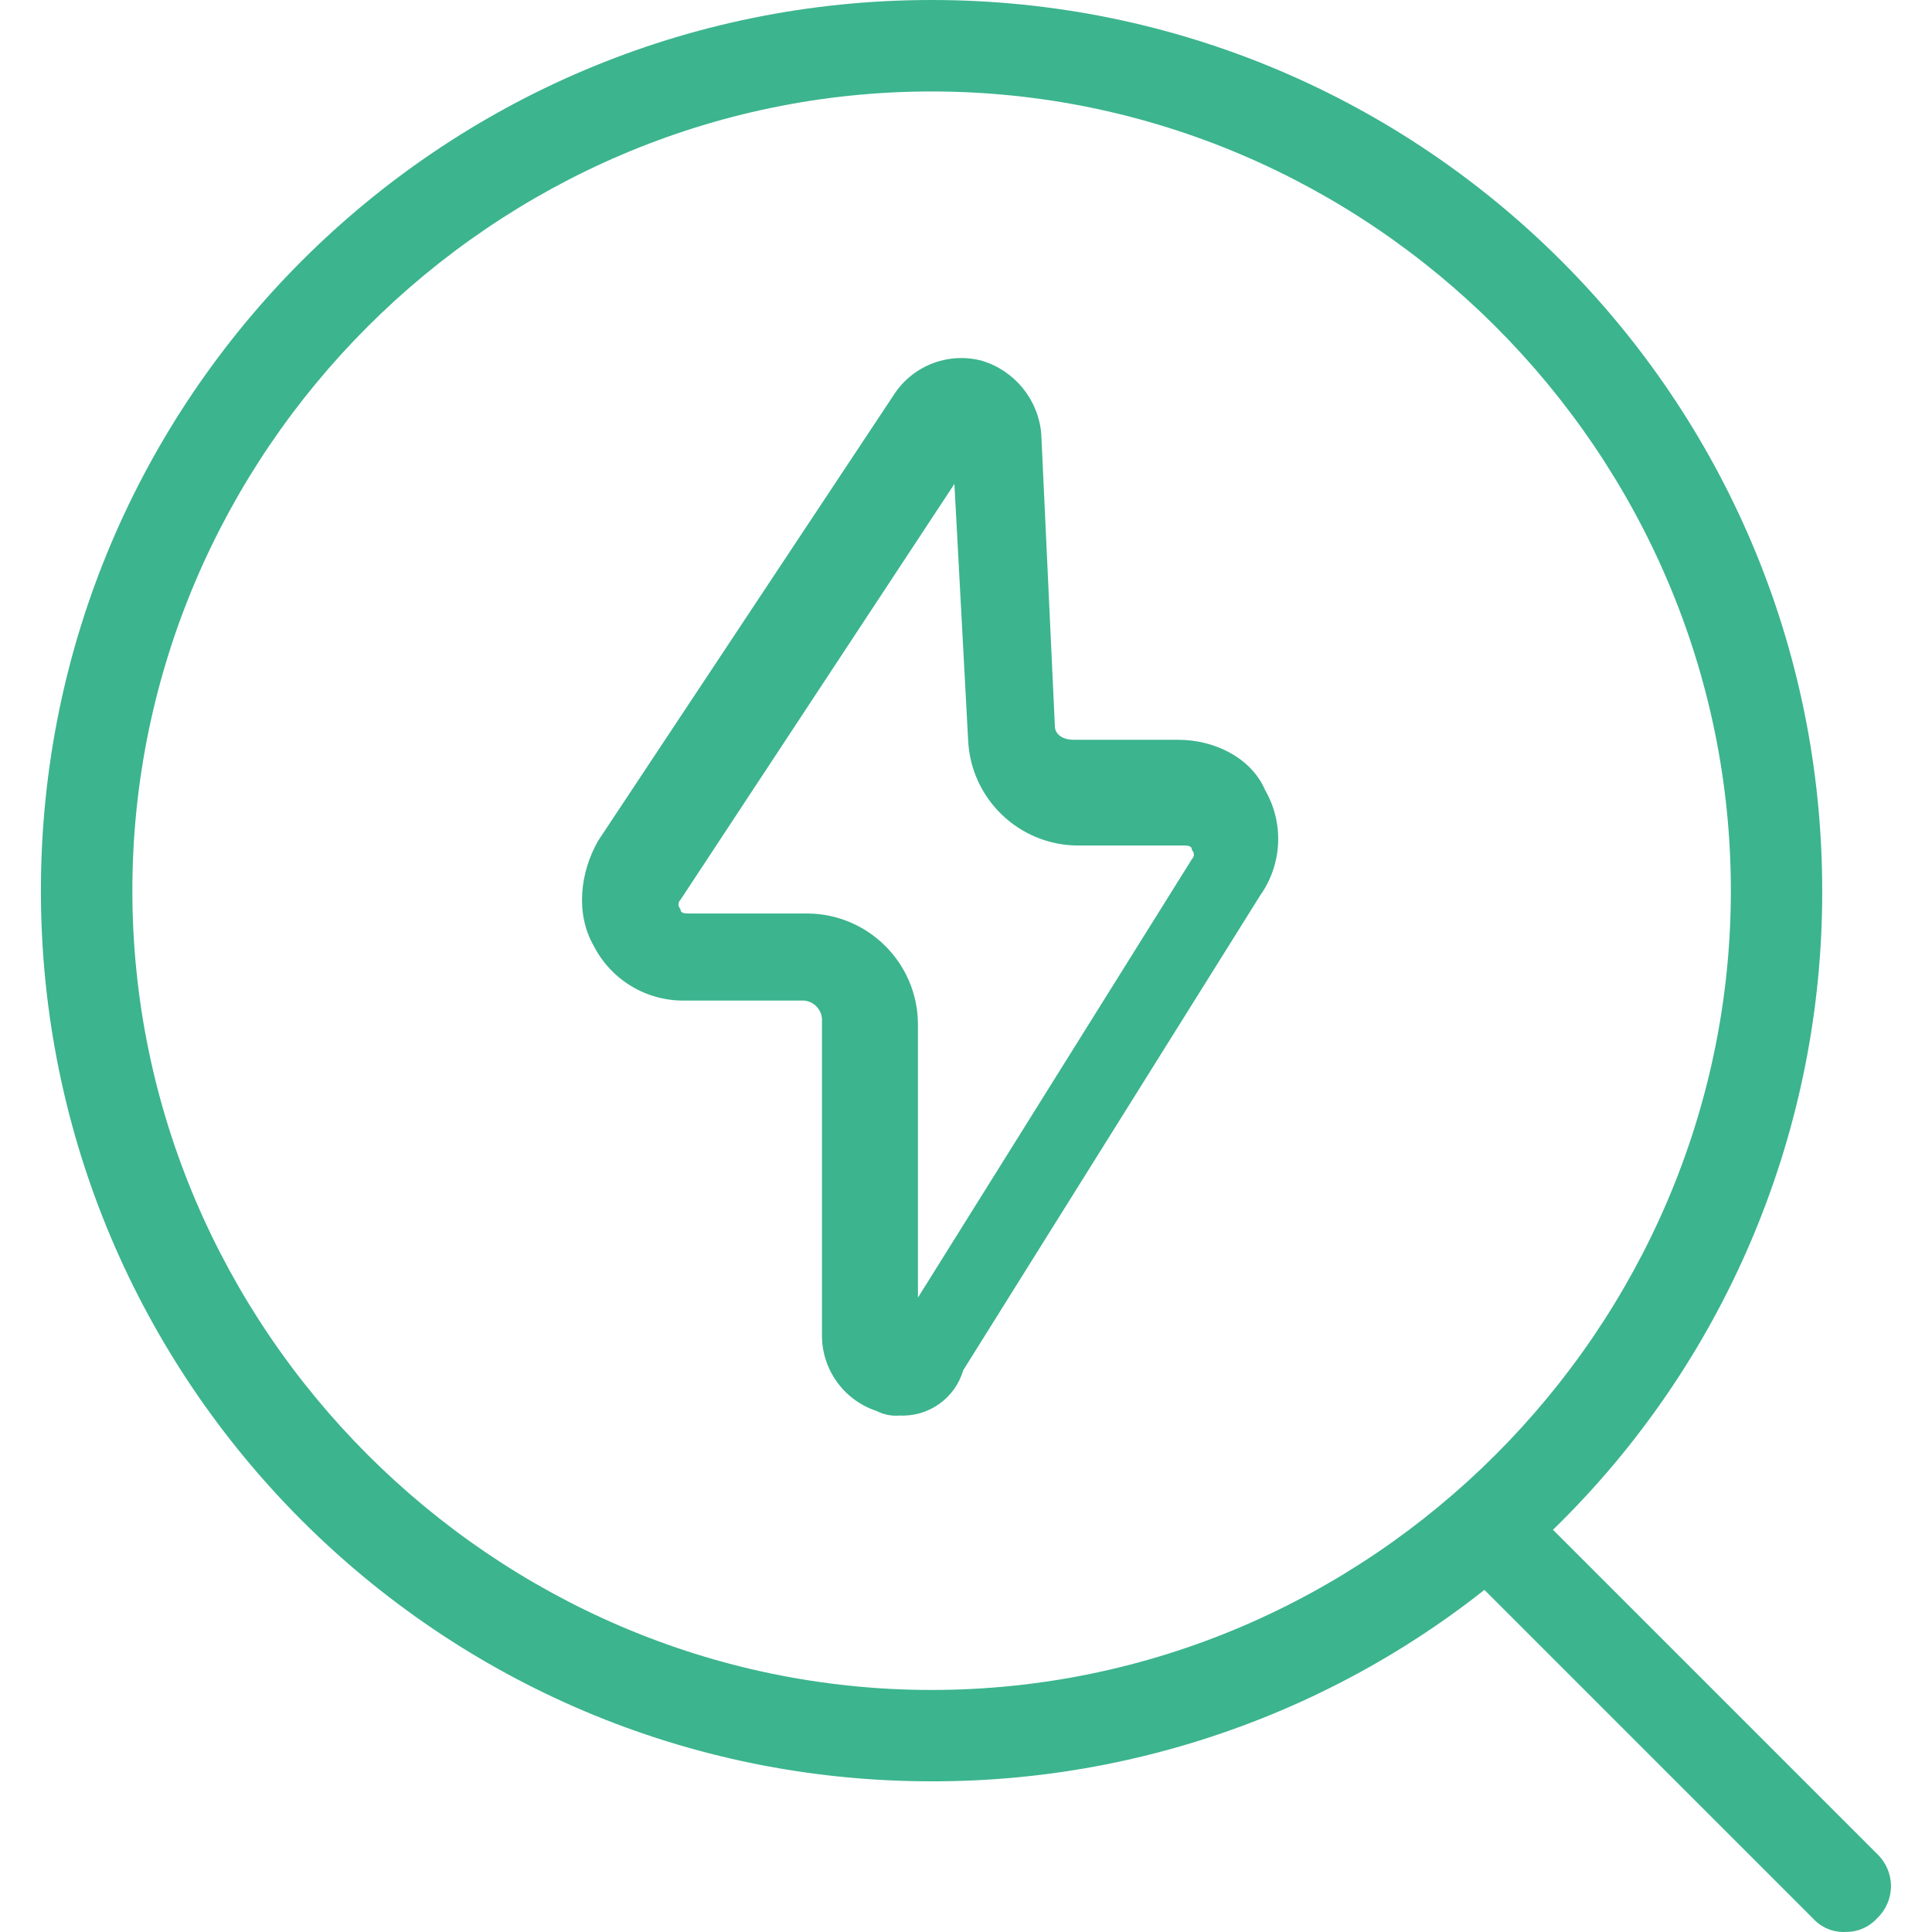
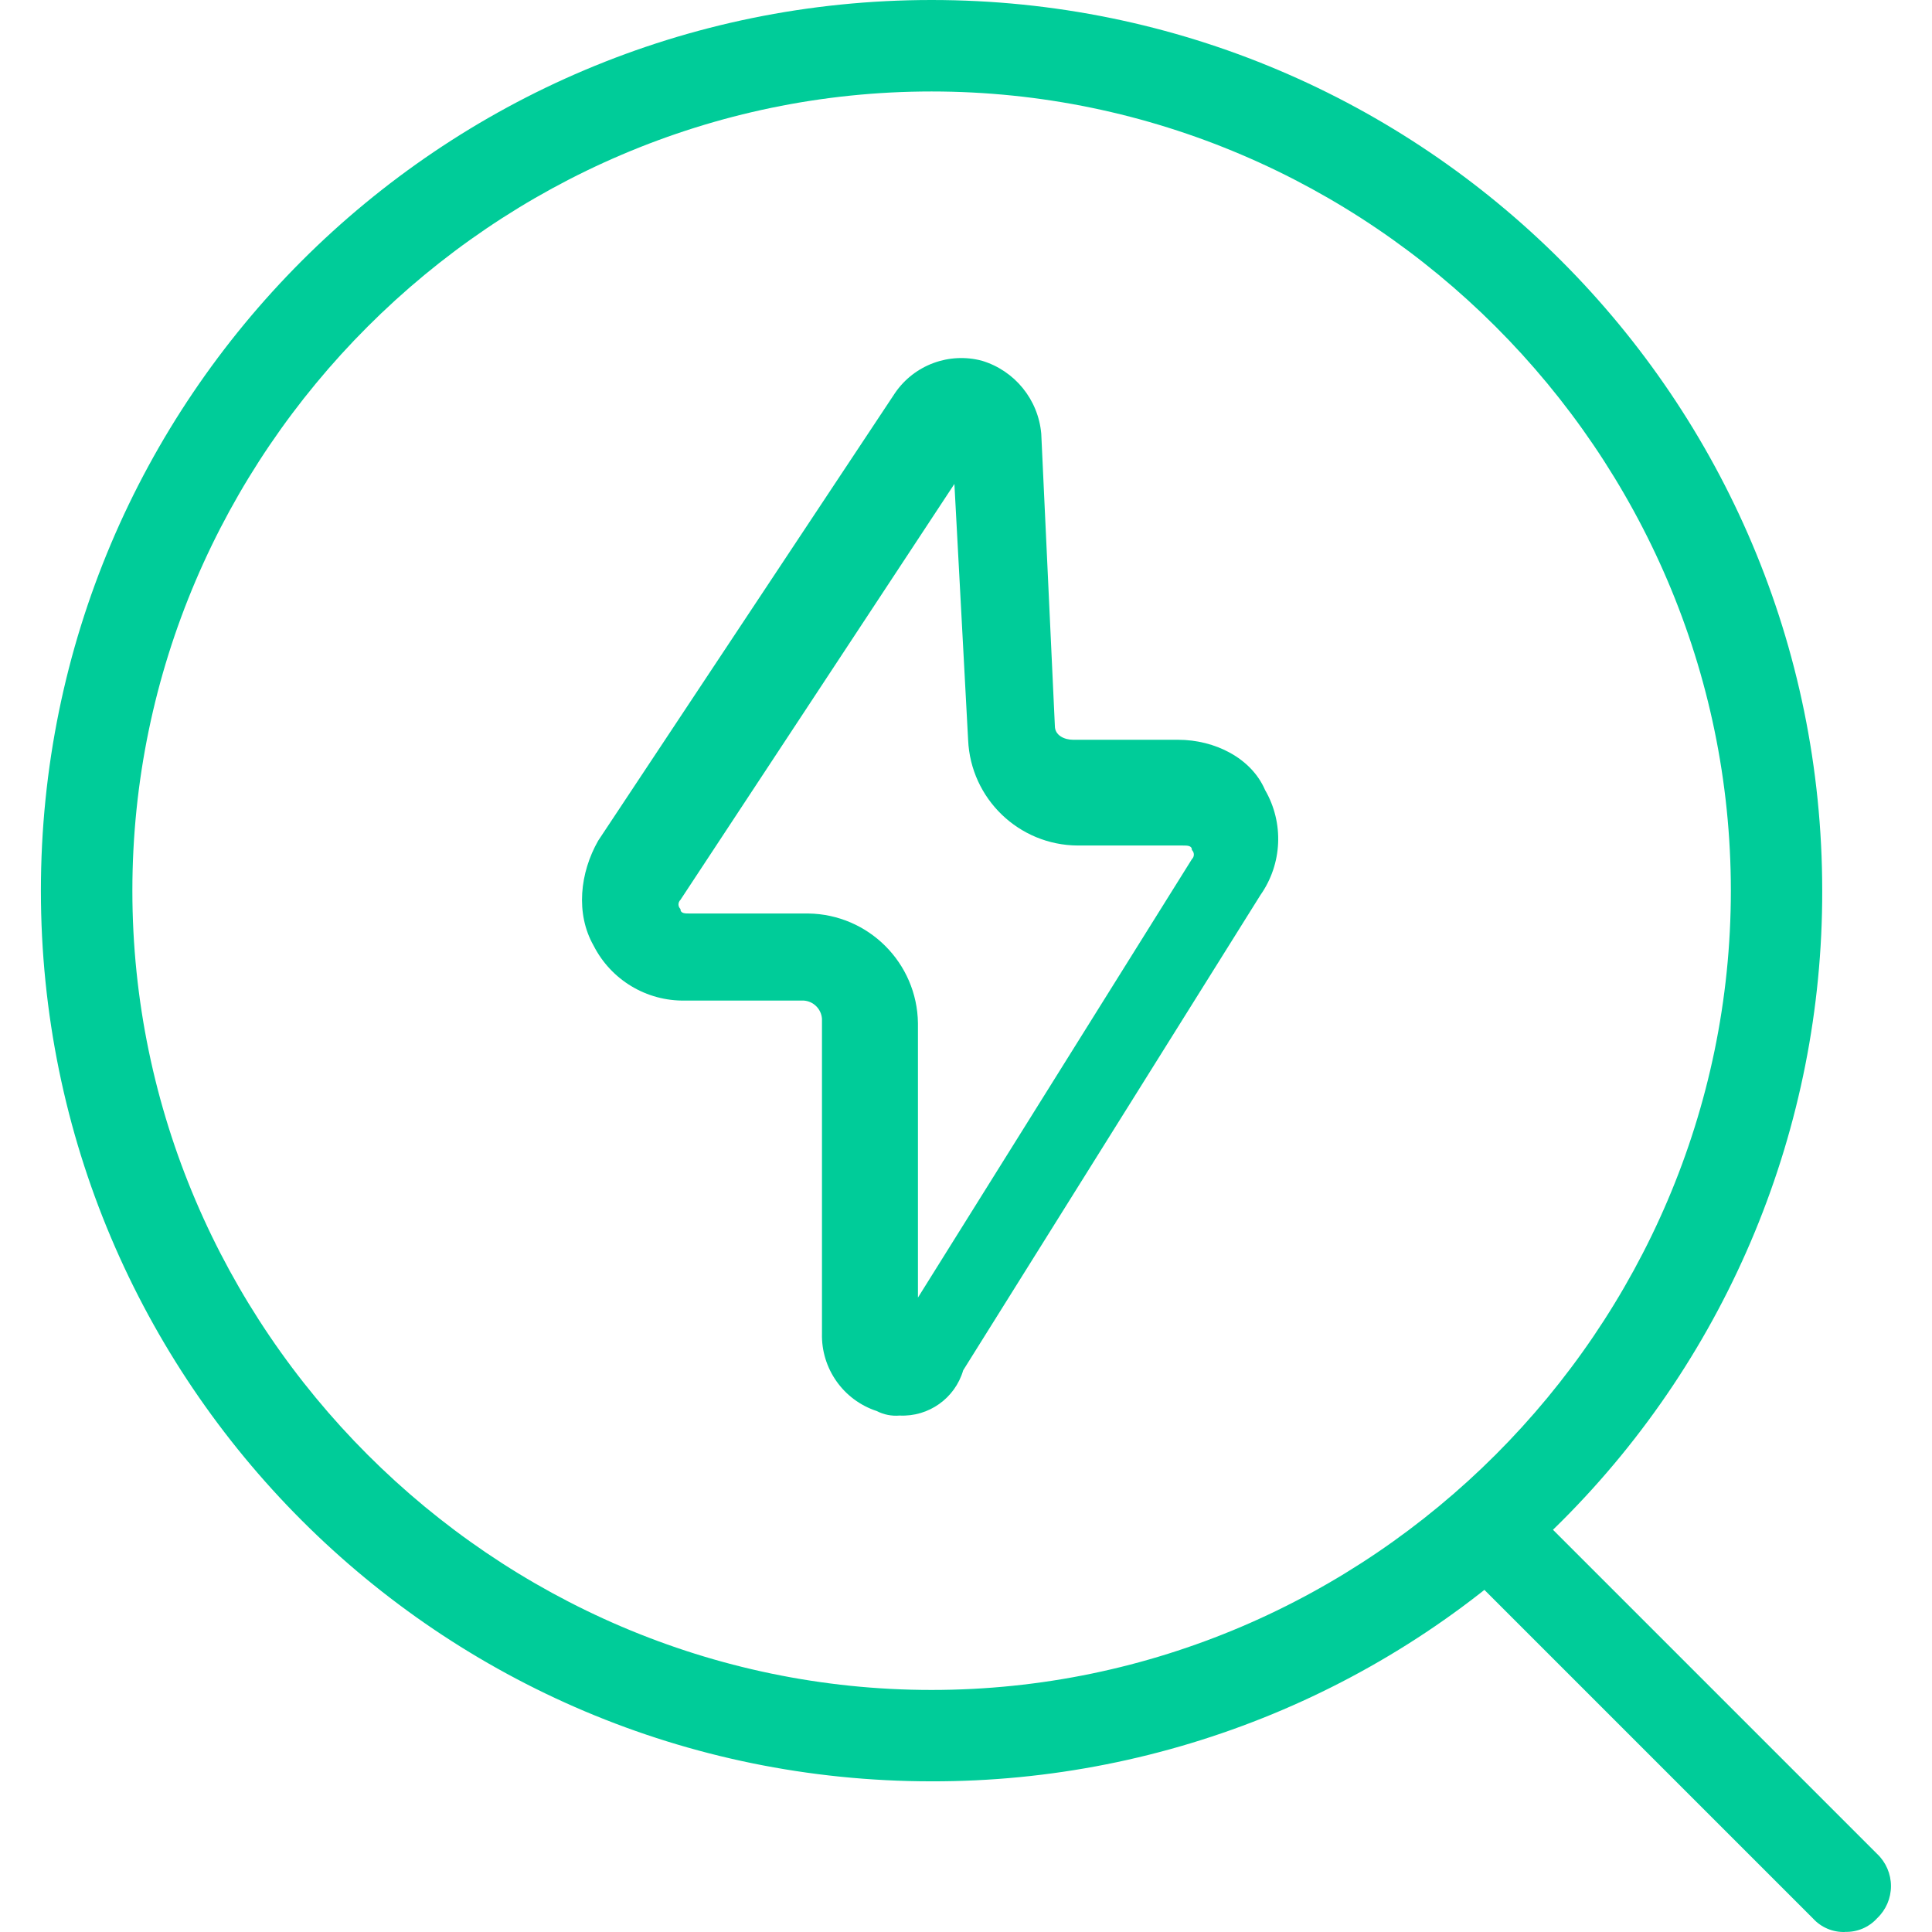
- <svg xmlns="http://www.w3.org/2000/svg" t="1615369541906" class="icon" viewBox="0 0 1024 1024" version="1.1" p-id="3628" width="200" height="200">
+ <svg xmlns="http://www.w3.org/2000/svg" t="1615519843503" class="icon" viewBox="0 0 1024 1024" version="1.1" p-id="3434" width="32" height="32">
  <defs>
    <style type="text/css" />
  </defs>
-   <path d="M476.81 750.272a22.165 22.165 0 0 1-12.106-2.387 42.171 42.171 0 0 1-29.042-41.148V539.984a10.401 10.401 0 0 0-9.662-9.662H363.027a53.254 53.254 0 0 1-48.366-29.042c-9.719-17.05-7.275-38.761 2.387-55.698l157.375-237.341a42.569 42.569 0 0 1 45.979-17.05 44.445 44.445 0 0 1 31.486 38.704l7.218 154.931c0 4.831 4.888 7.275 9.719 7.275h55.641c19.381 0 38.761 9.662 46.036 26.599a51.719 51.719 0 0 1-2.444 55.698L510.513 726.288a33.419 33.419 0 0 1-33.703 23.984z m29.042-493.778L360.64 476.955a3.353 3.353 0 0 0 0 4.831c0 2.387 2.387 2.387 4.831 2.387h62.916a58.937 58.937 0 0 1 58.142 58.142V687.754l145.212-232.396a3.353 3.353 0 0 0 0-4.831c0-2.387-2.387-2.387-4.831-2.387h-55.698A58.483 58.483 0 0 1 513.127 392.215z" fill="#3CB58E" p-id="3629" />
-   <path d="M493.746 944.134a472.067 472.067 0 1 1 472.067-472.067 471.101 471.101 0 0 1-472.067 472.067z m0-895.654c-232.339 0-423.587 191.248-423.587 423.587s191.248 423.644 423.587 423.644 423.644-191.248 423.644-423.644S726.143 48.48 493.746 48.48z m484.173 975.507a21.938 21.938 0 0 1-17.05-7.218l-181.586-181.586a23.984 23.984 0 0 1 34.101-34.101l181.529 181.529a23.473 23.473 0 0 1 0 34.101 21.938 21.938 0 0 1-17.05 7.218z" fill="#3CB58E" p-id="3630" />
+   <path d="M476.81 750.272a22.165 22.165 0 0 1-12.106-2.387 42.171 42.171 0 0 1-29.042-41.148V539.984a10.401 10.401 0 0 0-9.662-9.662H363.027a53.254 53.254 0 0 1-48.366-29.042c-9.719-17.05-7.275-38.761 2.387-55.698l157.375-237.341a42.569 42.569 0 0 1 45.979-17.05 44.445 44.445 0 0 1 31.486 38.704l7.218 154.931c0 4.831 4.888 7.275 9.719 7.275h55.641c19.381 0 38.761 9.662 46.036 26.599a51.719 51.719 0 0 1-2.444 55.698L510.513 726.288a33.419 33.419 0 0 1-33.703 23.984z m29.042-493.778L360.64 476.955a3.353 3.353 0 0 0 0 4.831c0 2.387 2.387 2.387 4.831 2.387h62.916a58.937 58.937 0 0 1 58.142 58.142V687.754l145.212-232.396a3.353 3.353 0 0 0 0-4.831c0-2.387-2.387-2.387-4.831-2.387h-55.698A58.483 58.483 0 0 1 513.127 392.215z" fill="#00cc99" p-id="3435" />
+   <path d="M493.746 944.134a472.067 472.067 0 1 1 472.067-472.067 471.101 471.101 0 0 1-472.067 472.067z m0-895.654c-232.339 0-423.587 191.248-423.587 423.587s191.248 423.644 423.587 423.644 423.644-191.248 423.644-423.644S726.143 48.48 493.746 48.48z m484.173 975.507a21.938 21.938 0 0 1-17.05-7.218l-181.586-181.586a23.984 23.984 0 0 1 34.101-34.101l181.529 181.529a23.473 23.473 0 0 1 0 34.101 21.938 21.938 0 0 1-17.05 7.218z" fill="#00cc99" p-id="3436" />
</svg>
